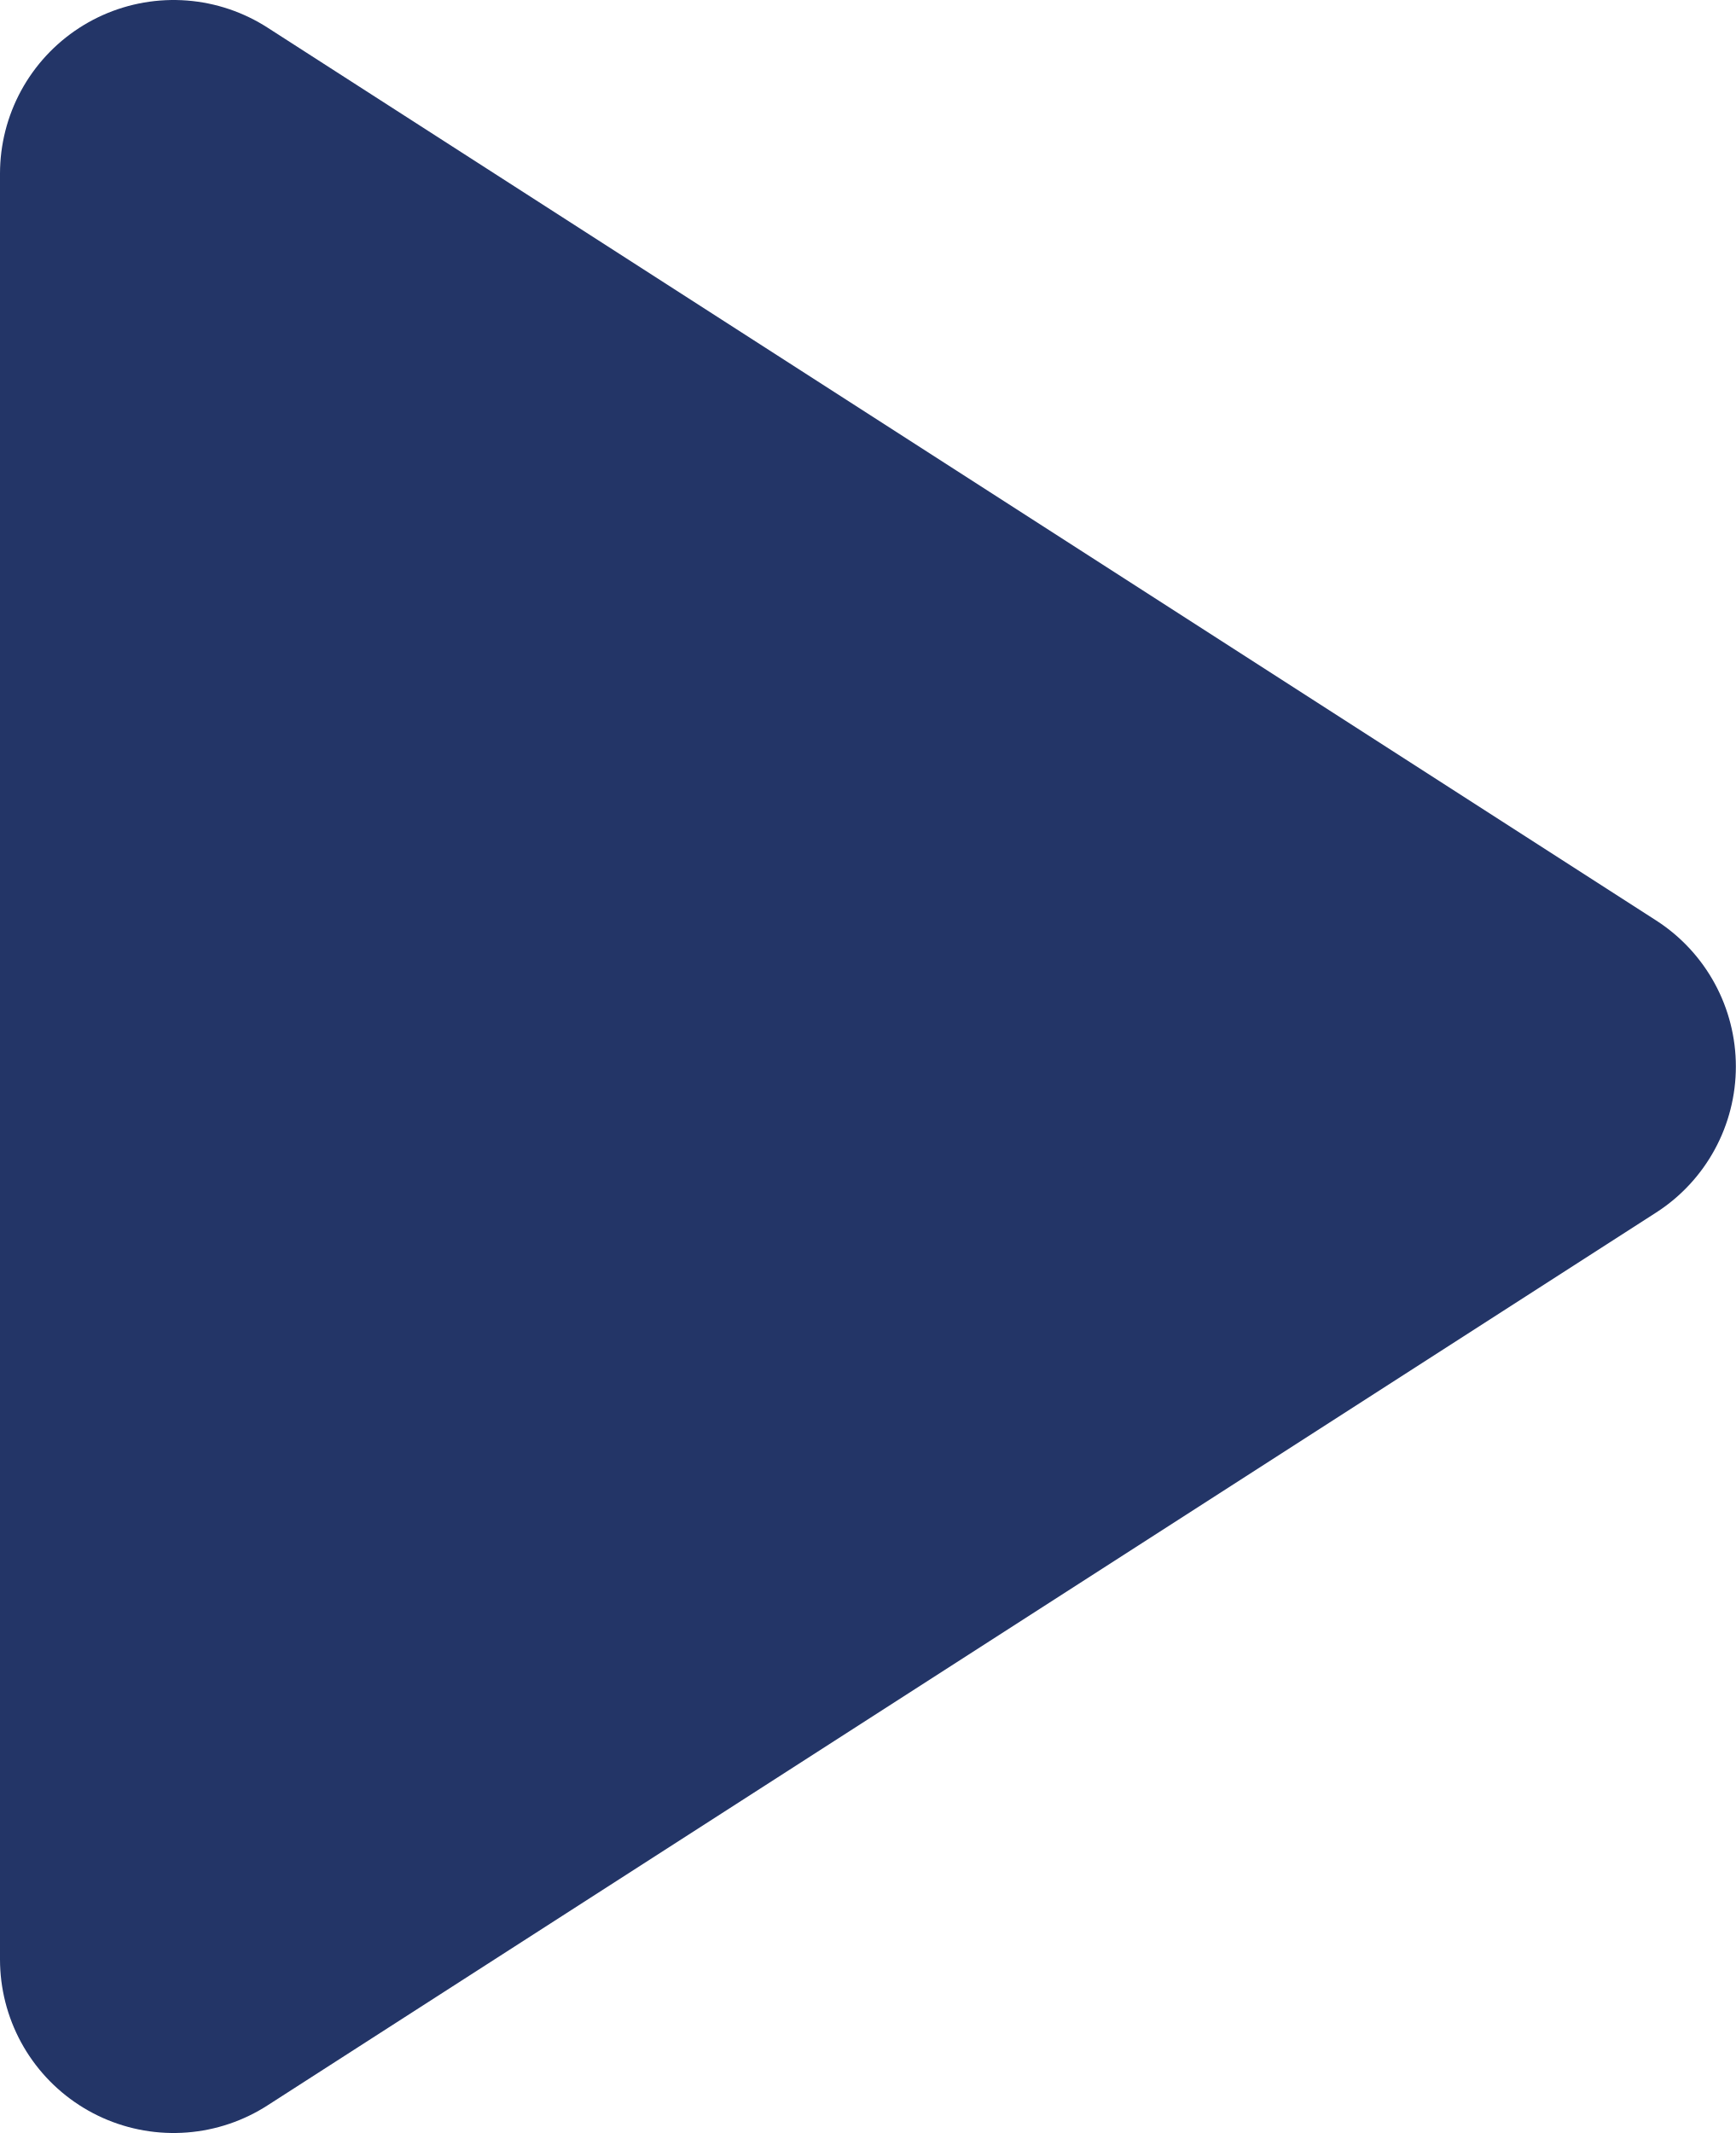
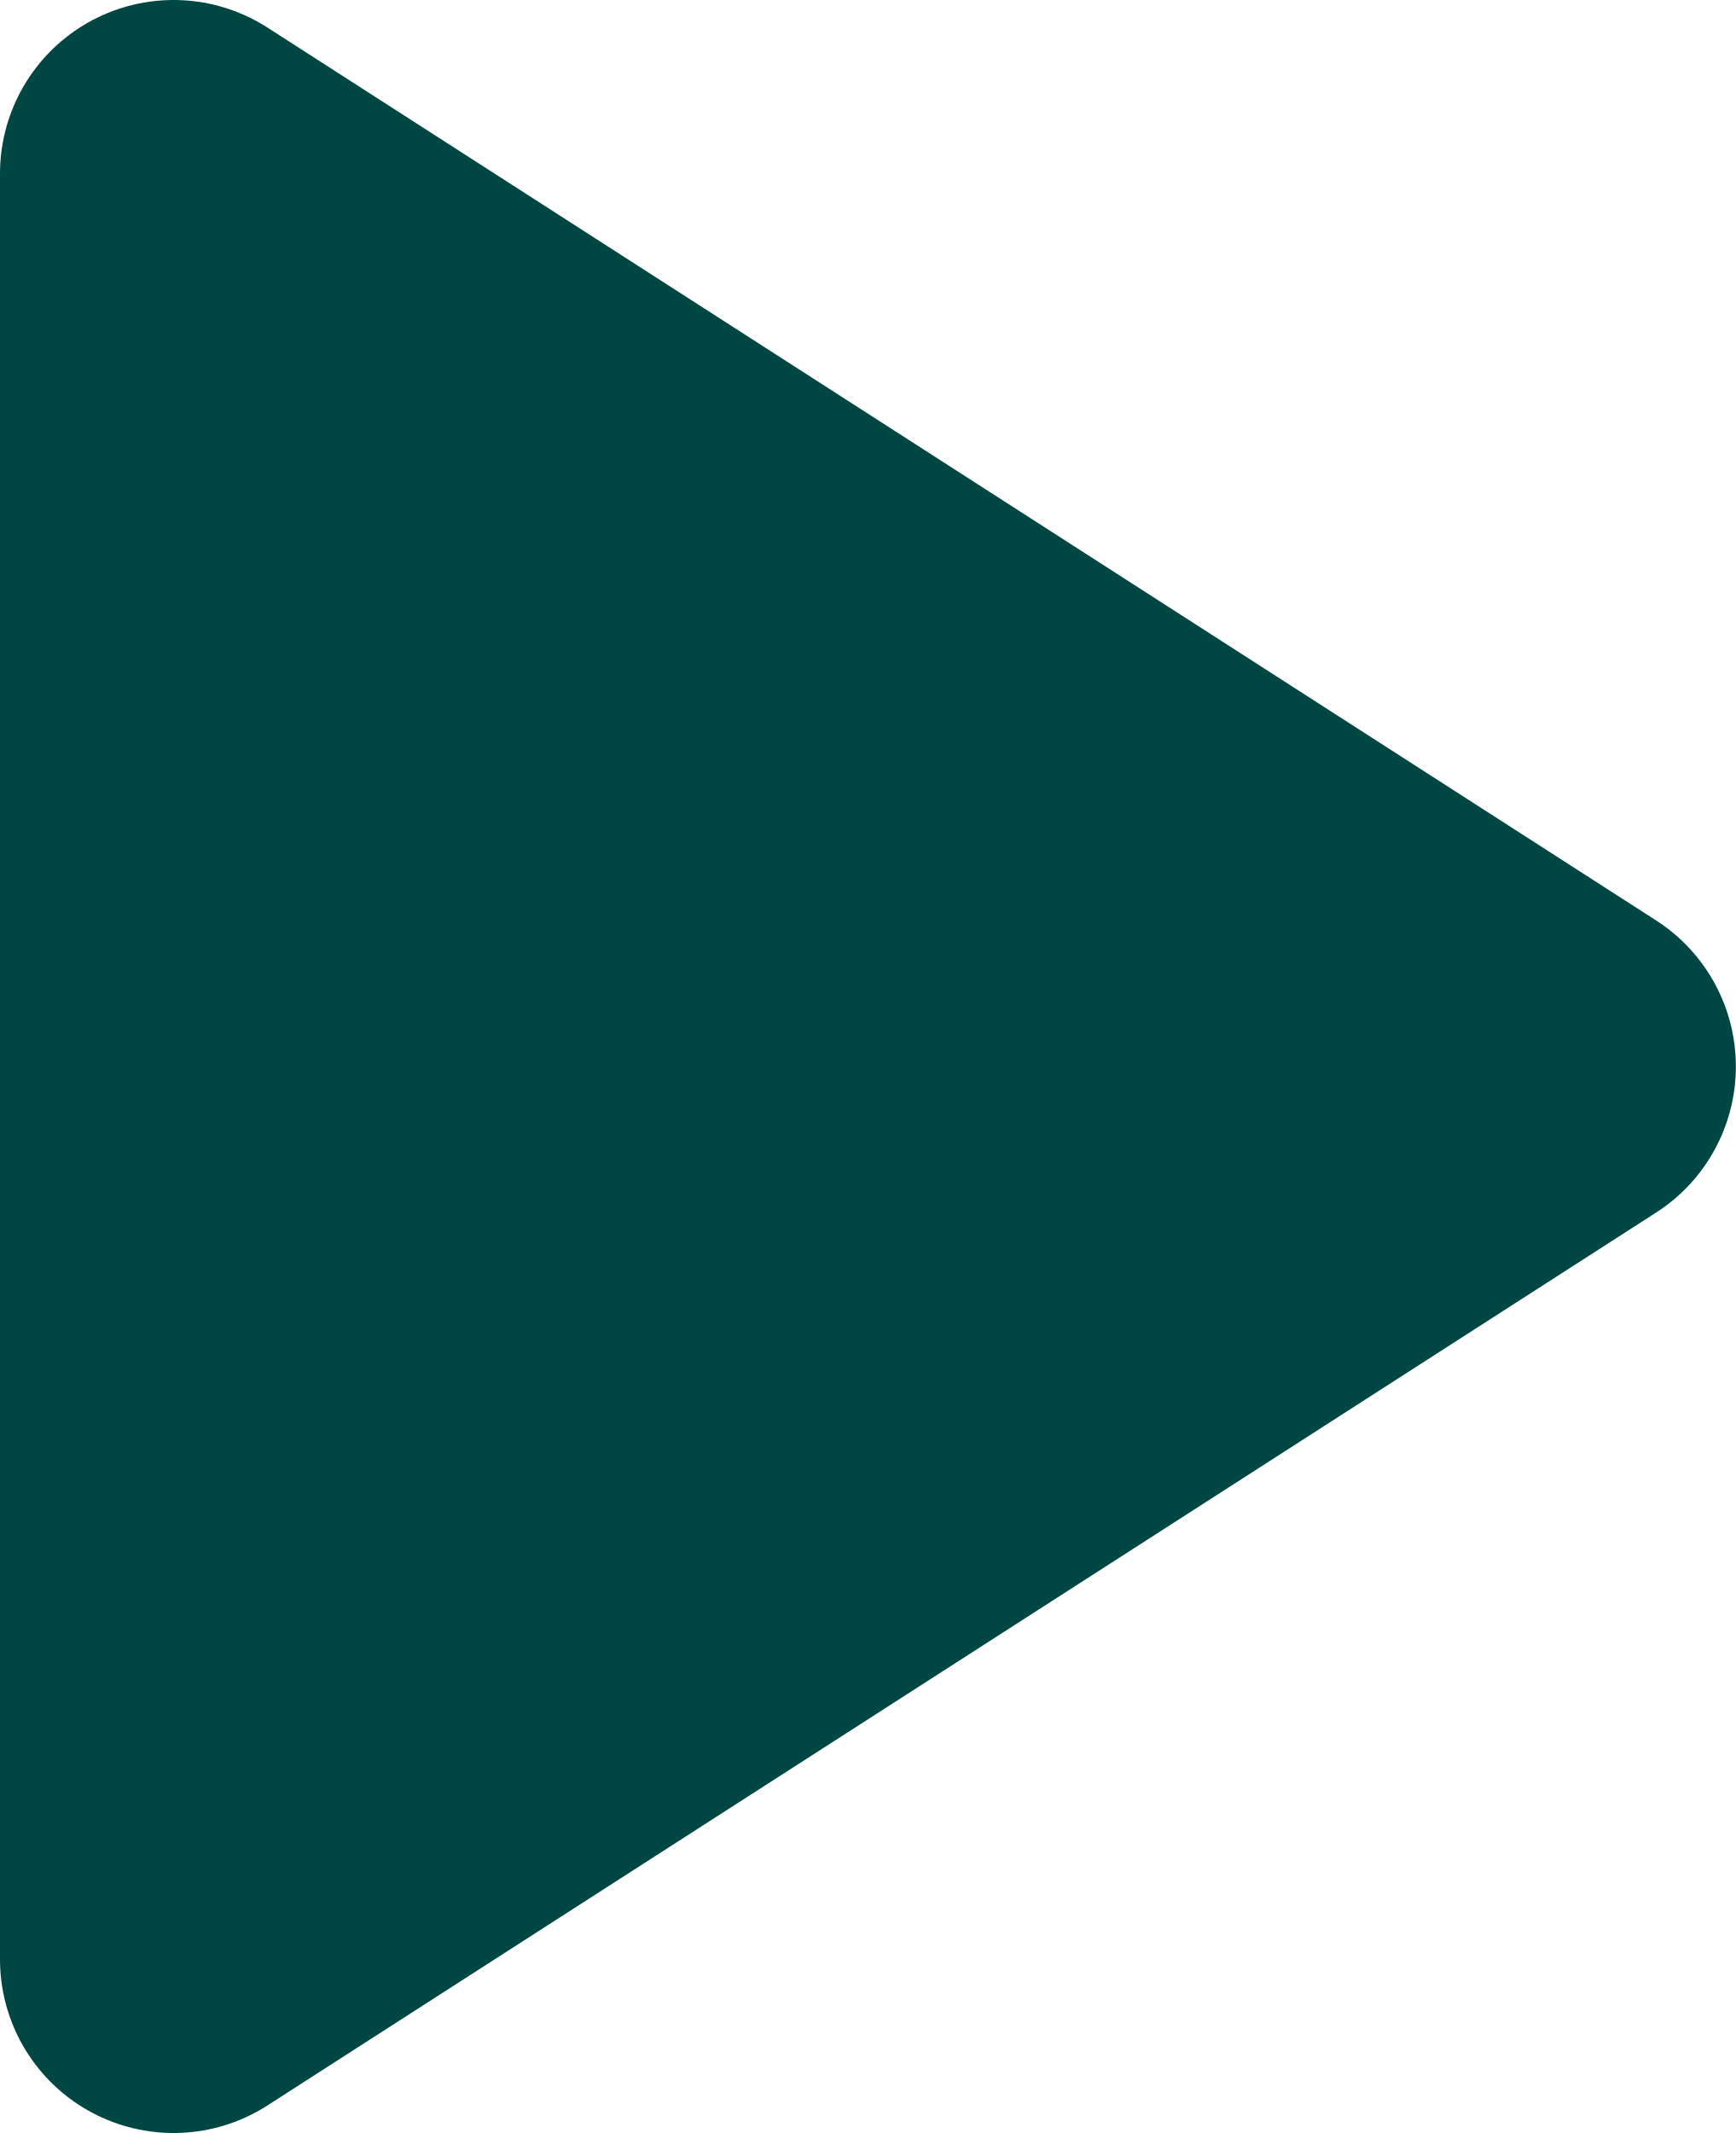
<svg xmlns="http://www.w3.org/2000/svg" width="10" height="12.286" viewBox="0 0 10 12.286">
-   <path id="play" d="M5,3l8,5.143L5,13.286Z" transform="translate(-4 -2)" fill="#233567" stroke="#233567" stroke-linecap="round" stroke-linejoin="round" stroke-width="2" />
+   <path id="play" d="M5,3l8,5.143L5,13.286Z" transform="translate(-4 -2)" fill="#004643" stroke="#004643" stroke-linecap="round" stroke-linejoin="round" stroke-width="2" />
</svg>
